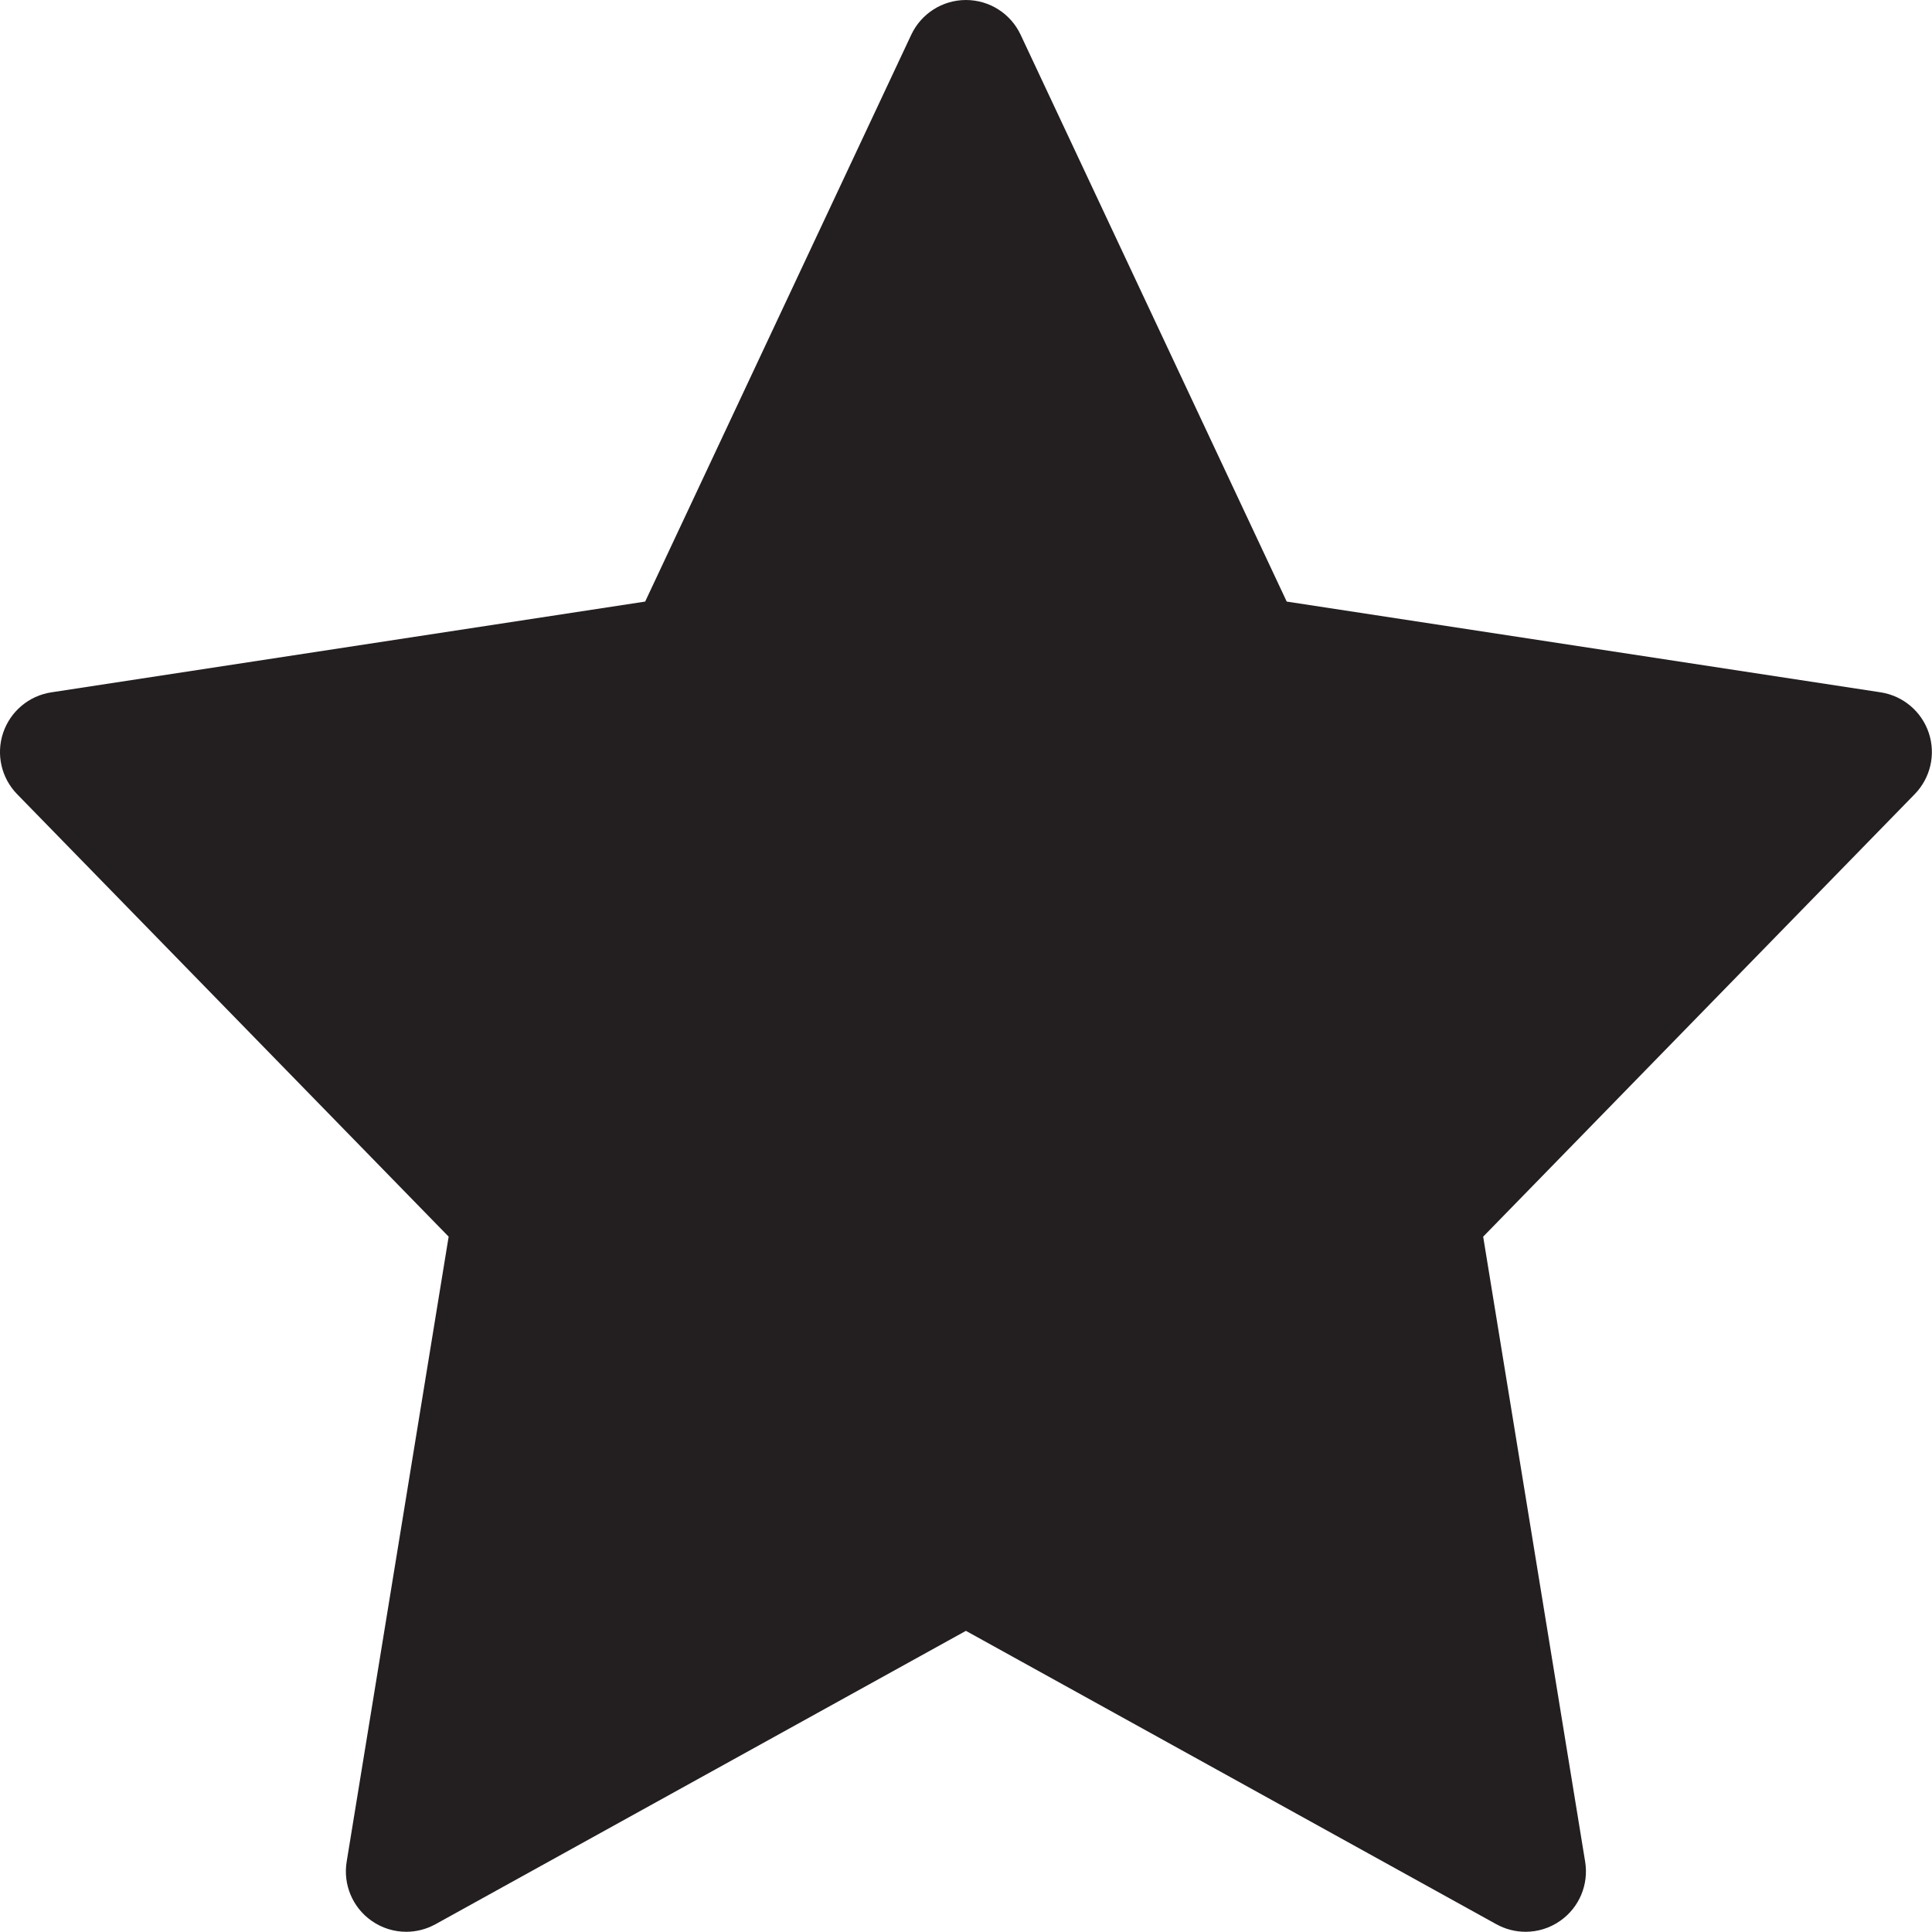
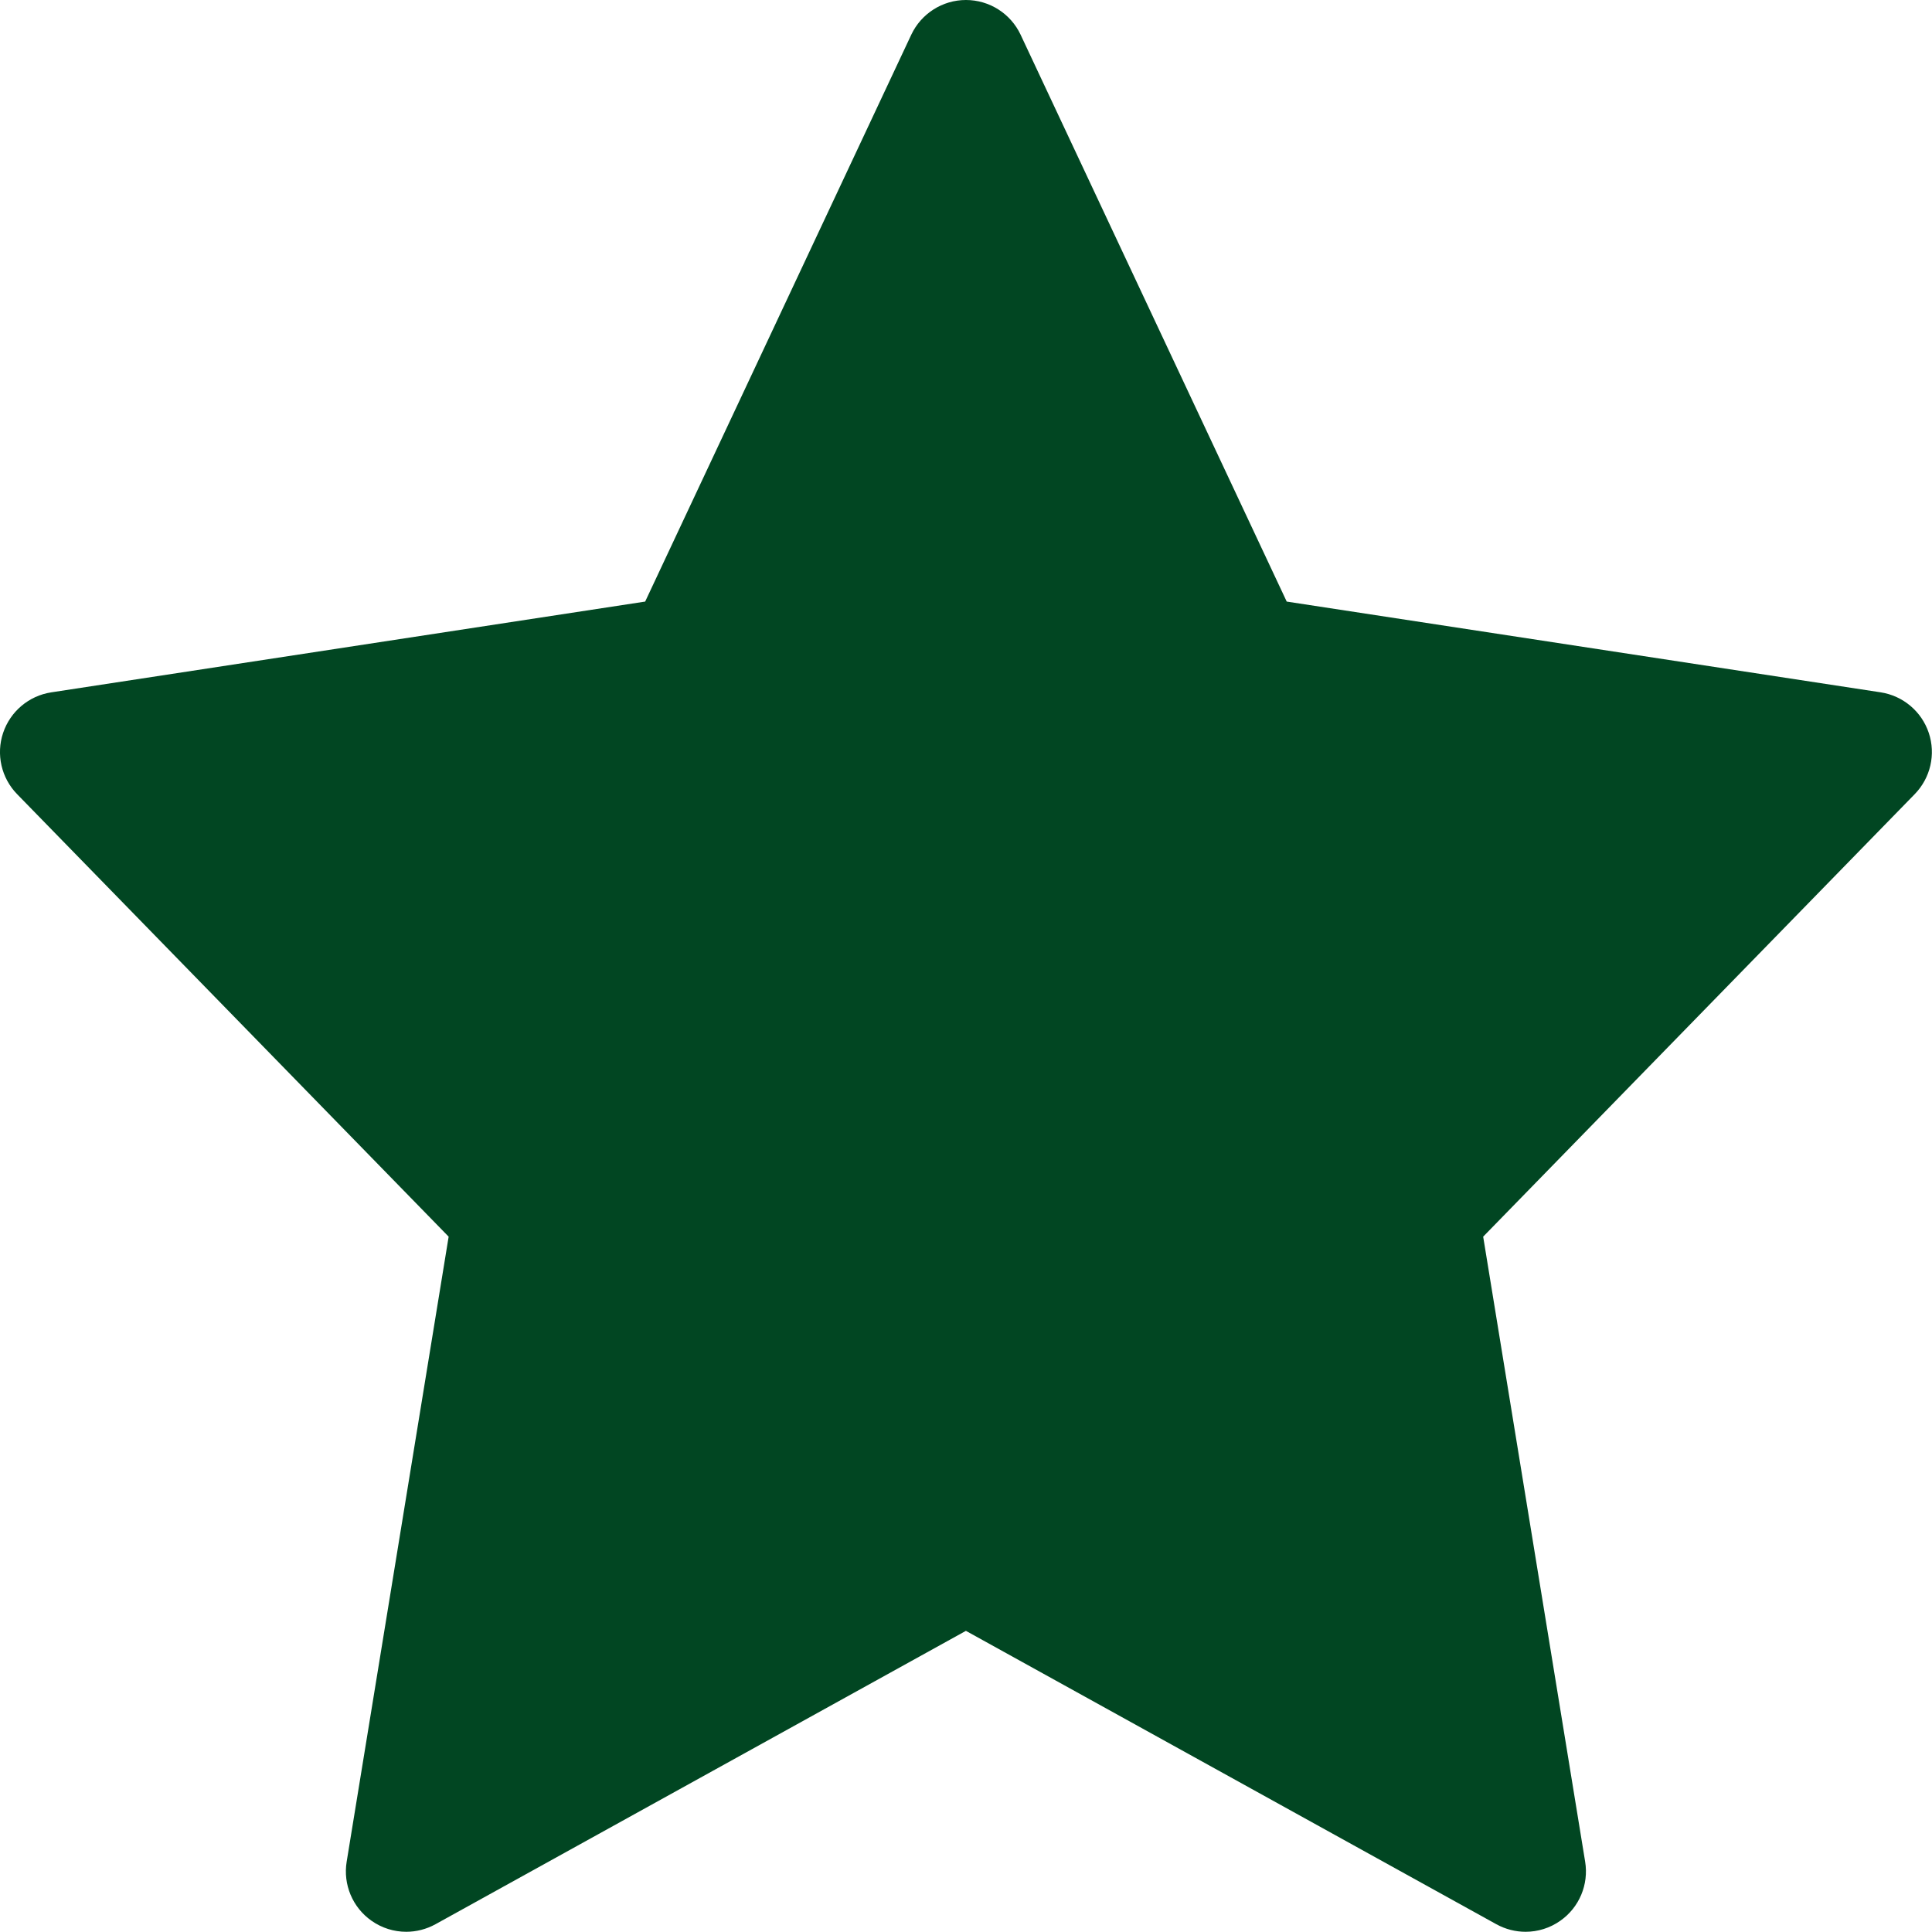
<svg xmlns="http://www.w3.org/2000/svg" version="1.0" id="Layer_1" width="800px" height="800px" viewBox="0 0 64 64" enable-background="new 0 0 64 64" xml:space="preserve">
-   <path fill="#231F20" d="M63.893,24.277c-0.238-0.711-0.854-1.229-1.595-1.343l-19.674-3.006L33.809,1.15  C33.479,0.448,32.773,0,31.998,0s-1.48,0.448-1.811,1.15l-8.815,18.778L1.698,22.935c-0.741,0.113-1.356,0.632-1.595,1.343  c-0.238,0.71-0.059,1.494,0.465,2.031l14.294,14.657L11.484,61.67c-0.124,0.756,0.195,1.517,0.822,1.957  c0.344,0.243,0.747,0.366,1.151,0.366c0.332,0,0.666-0.084,0.968-0.25l17.572-9.719l17.572,9.719c0.302,0.166,0.636,0.25,0.968,0.25  c0.404,0,0.808-0.123,1.151-0.366c0.627-0.44,0.946-1.201,0.822-1.957l-3.378-20.704l14.294-14.657  C63.951,25.771,64.131,24.987,63.893,24.277z" />
+   <path fill="#014622" d="M63.893,24.277c-0.238-0.711-0.854-1.229-1.595-1.343l-19.674-3.006L33.809,1.15  C33.479,0.448,32.773,0,31.998,0s-1.48,0.448-1.811,1.15l-8.815,18.778L1.698,22.935c-0.741,0.113-1.356,0.632-1.595,1.343  c-0.238,0.71-0.059,1.494,0.465,2.031l14.294,14.657L11.484,61.67c-0.124,0.756,0.195,1.517,0.822,1.957  c0.344,0.243,0.747,0.366,1.151,0.366c0.332,0,0.666-0.084,0.968-0.25l17.572-9.719l17.572,9.719c0.302,0.166,0.636,0.25,0.968,0.25  c0.404,0,0.808-0.123,1.151-0.366c0.627-0.44,0.946-1.201,0.822-1.957l-3.378-20.704l14.294-14.657  C63.951,25.771,64.131,24.987,63.893,24.277z" />
</svg>
